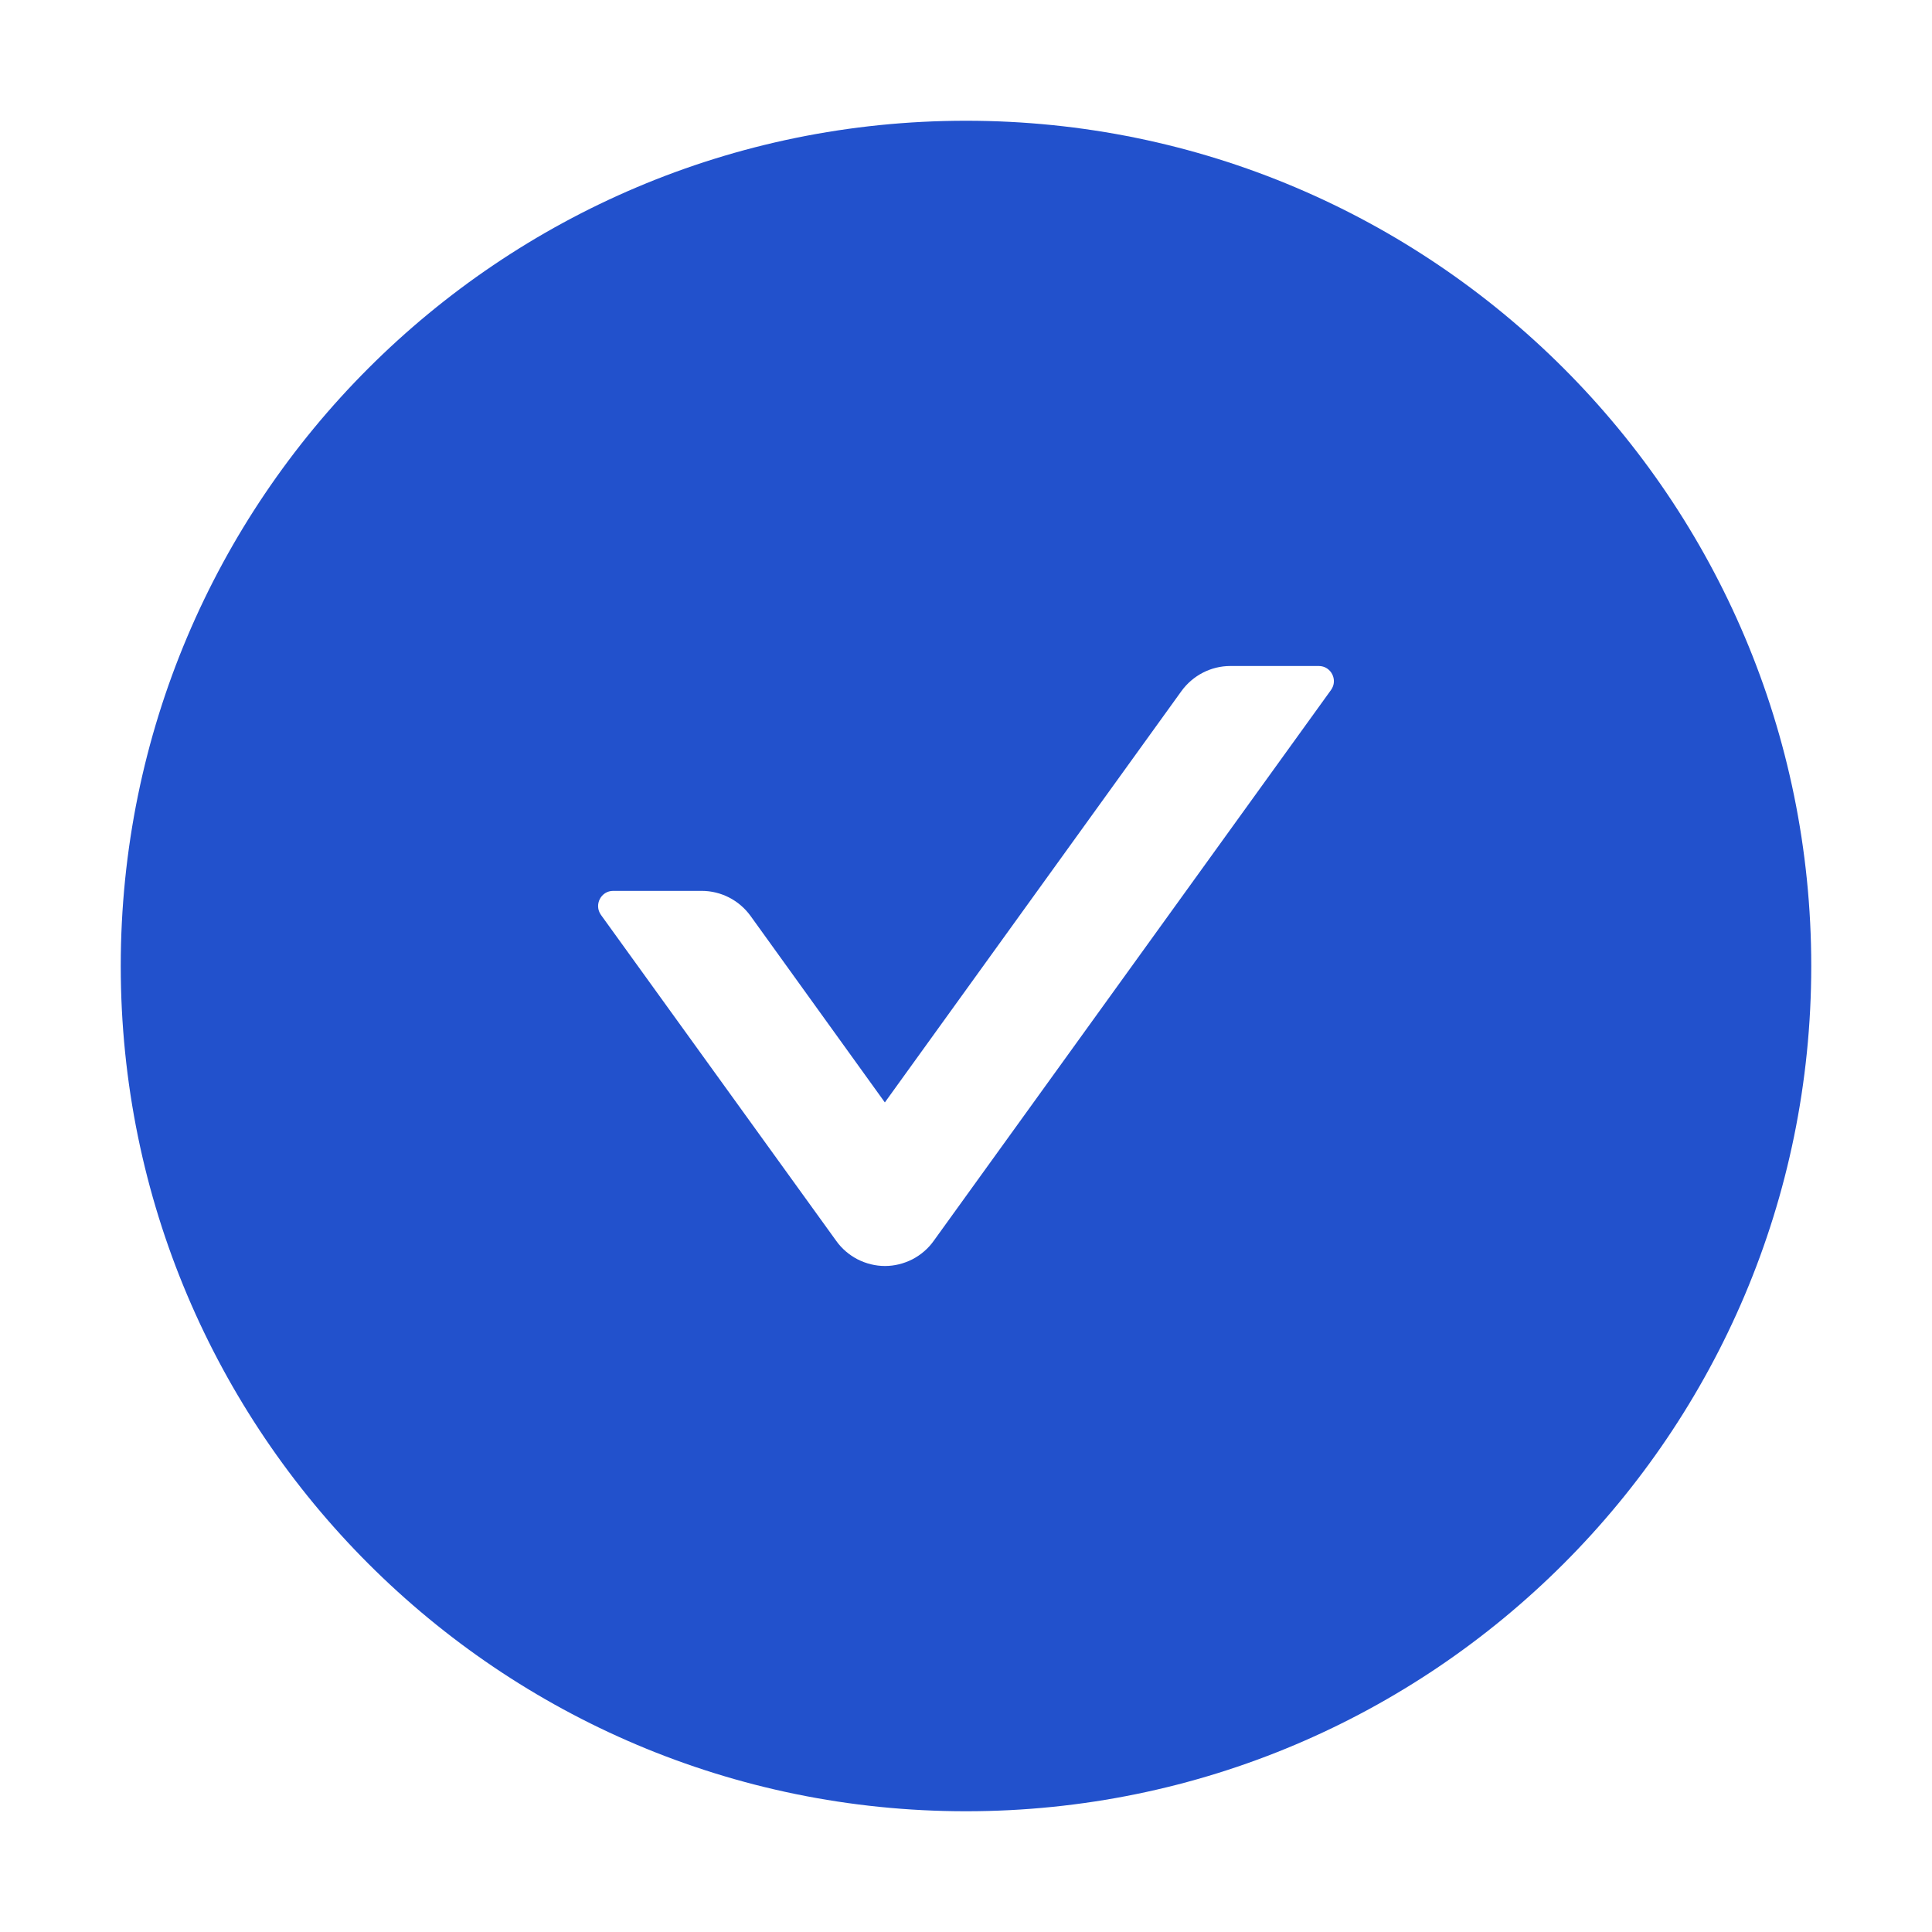
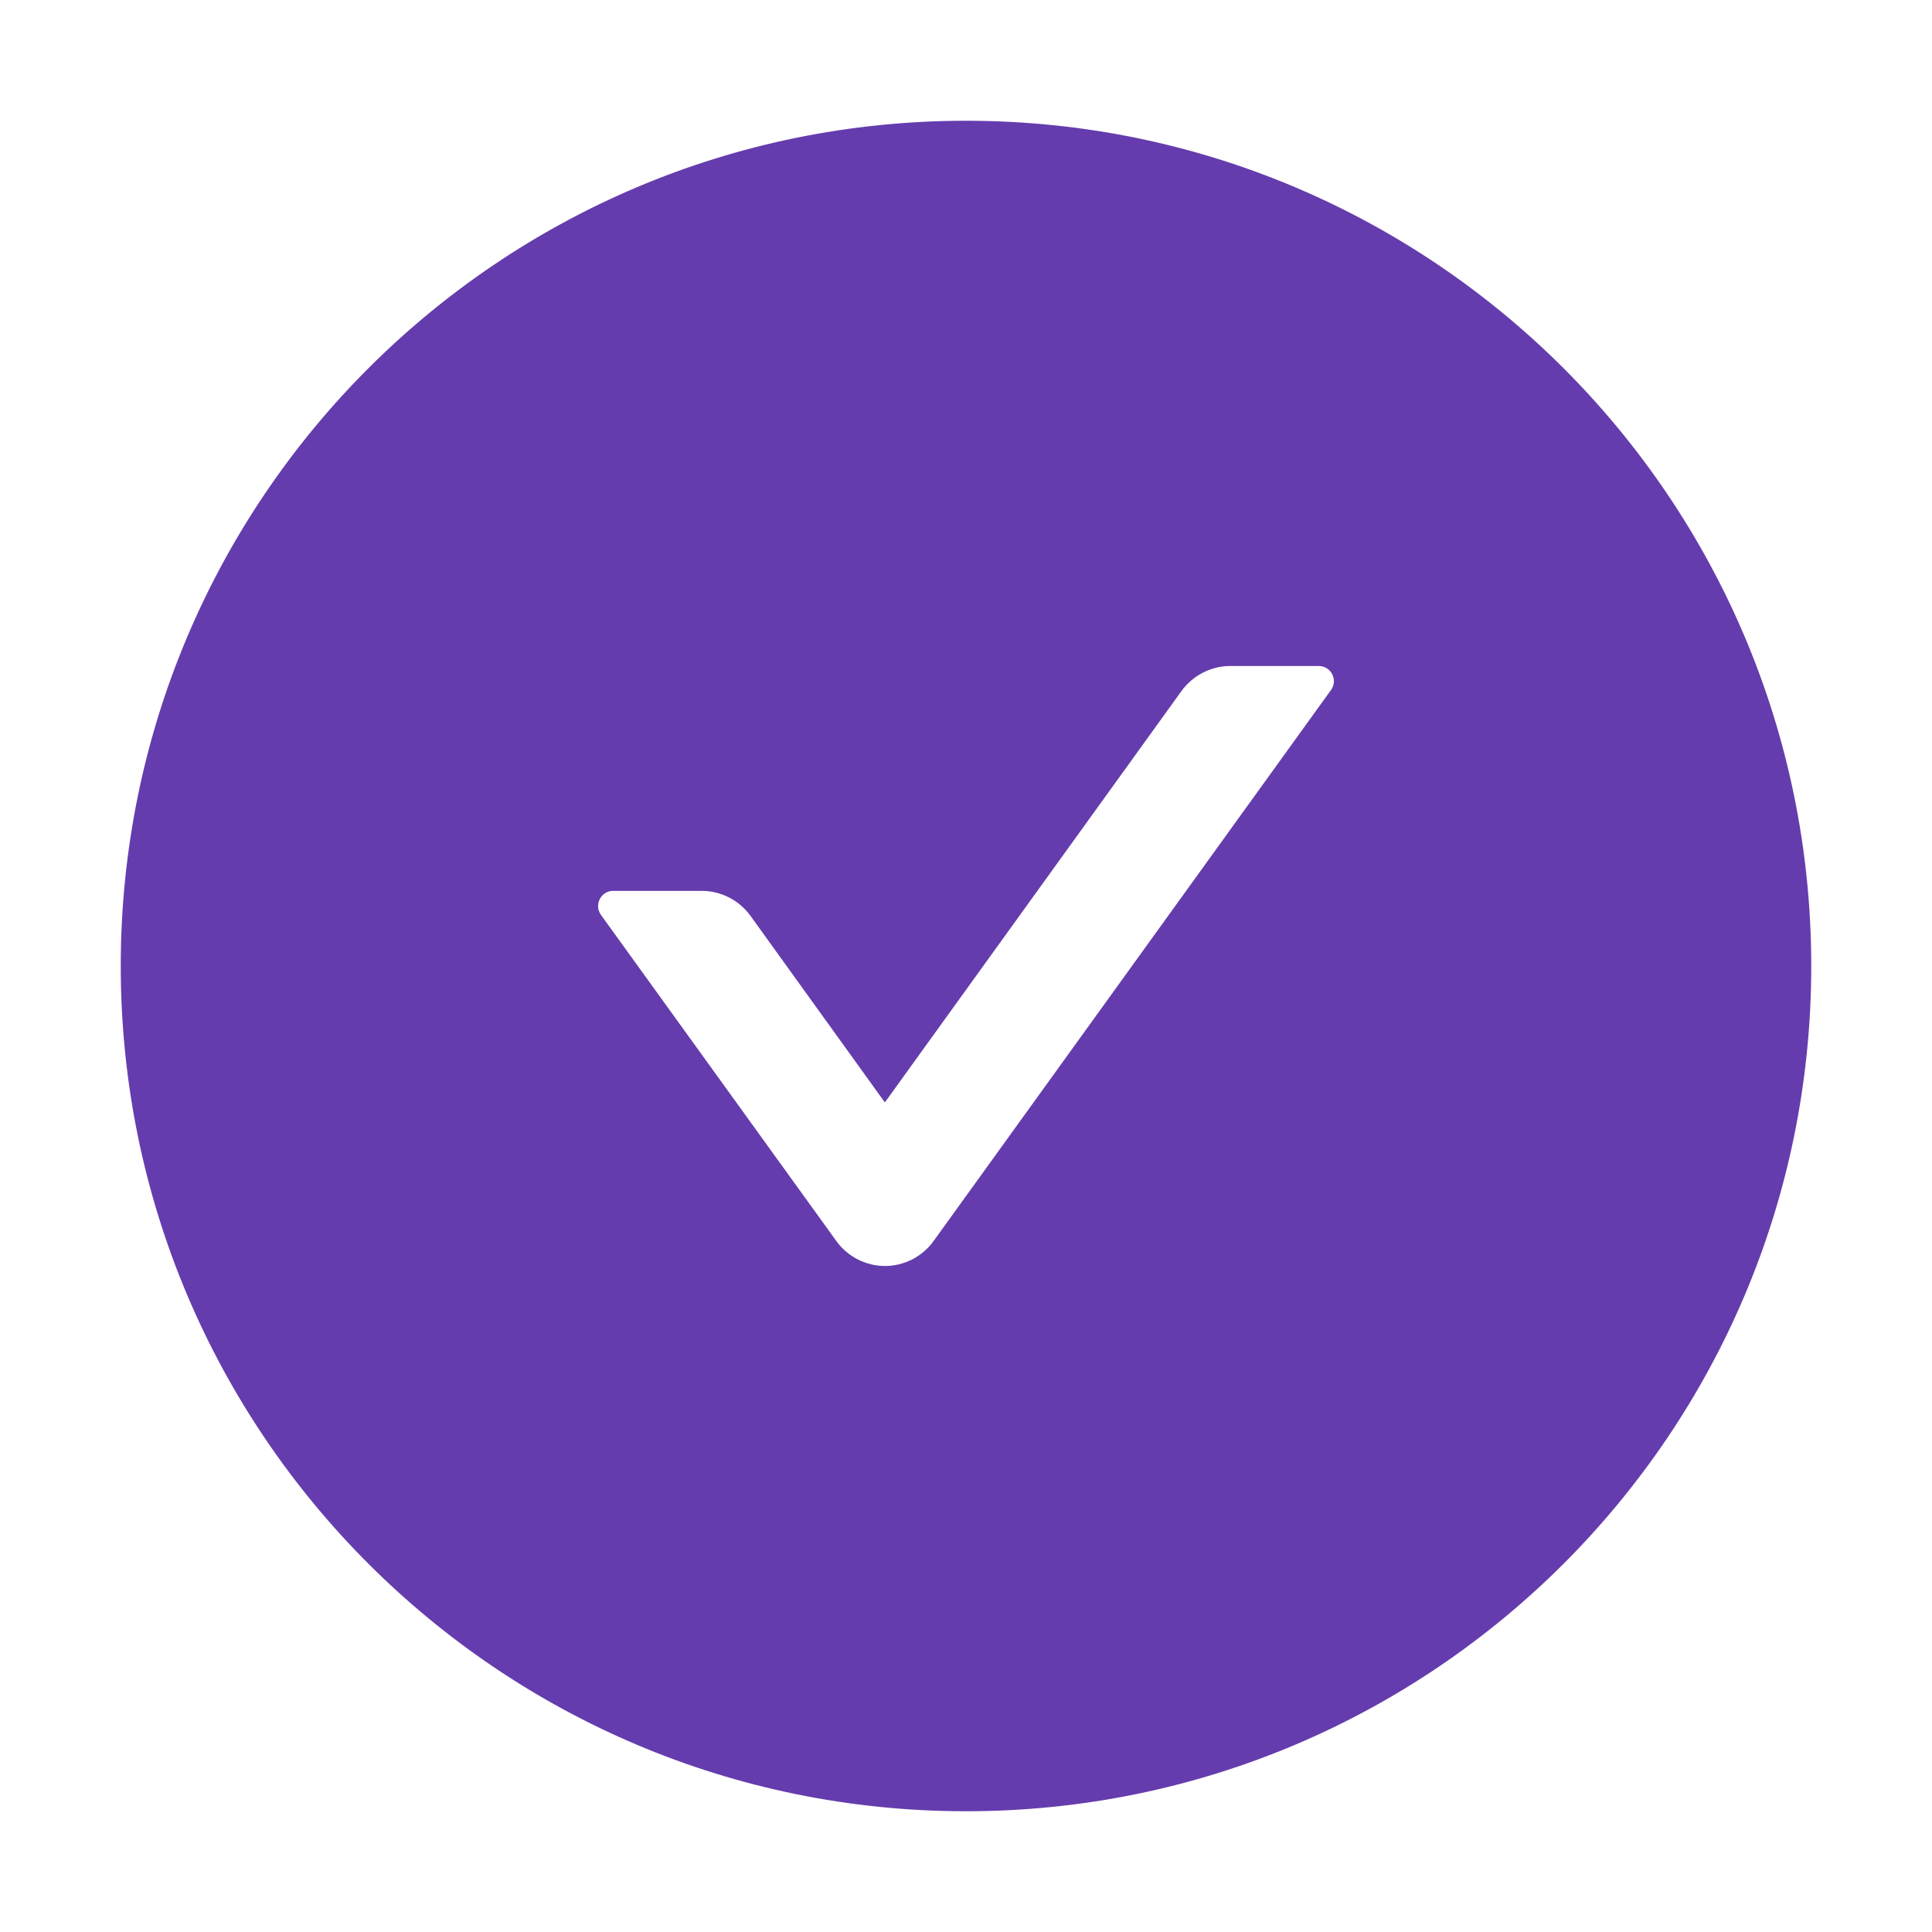
<svg xmlns="http://www.w3.org/2000/svg" width="18" height="18" viewBox="0 0 18 18" fill="none">
-   <path d="M9 1.125C4.651 1.125 1.125 4.651 1.125 9C1.125 13.349 4.651 16.875 9 16.875C13.349 16.875 16.875 13.349 16.875 9C16.875 4.651 13.349 1.125 9 1.125ZM12.401 6.428L8.699 11.561C8.648 11.633 8.579 11.692 8.5 11.733C8.421 11.773 8.334 11.795 8.245 11.795C8.156 11.795 8.069 11.773 7.99 11.733C7.911 11.692 7.842 11.633 7.791 11.561L5.599 8.524C5.532 8.43 5.599 8.3 5.713 8.3H6.537C6.717 8.3 6.887 8.387 6.993 8.534L8.244 10.271L11.007 6.439C11.113 6.293 11.282 6.205 11.463 6.205H12.287C12.401 6.205 12.468 6.335 12.401 6.428Z" fill="#2251CC" />
+   <path d="M9 1.125C4.651 1.125 1.125 4.651 1.125 9C1.125 13.349 4.651 16.875 9 16.875C13.349 16.875 16.875 13.349 16.875 9C16.875 4.651 13.349 1.125 9 1.125ZM12.401 6.428L8.699 11.561C8.648 11.633 8.579 11.692 8.5 11.733C8.421 11.773 8.334 11.795 8.245 11.795C8.156 11.795 8.069 11.773 7.99 11.733C7.911 11.692 7.842 11.633 7.791 11.561L5.599 8.524C5.532 8.43 5.599 8.3 5.713 8.3H6.537C6.717 8.3 6.887 8.387 6.993 8.534L8.244 10.271L11.007 6.439C11.113 6.293 11.282 6.205 11.463 6.205H12.287C12.401 6.205 12.468 6.335 12.401 6.428Z" fill="#653CAD" />
</svg>
